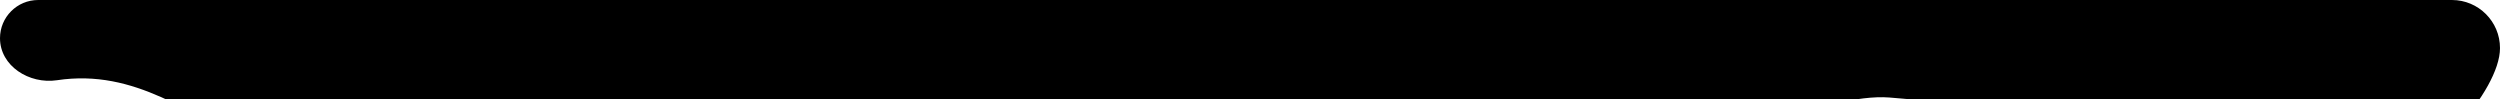
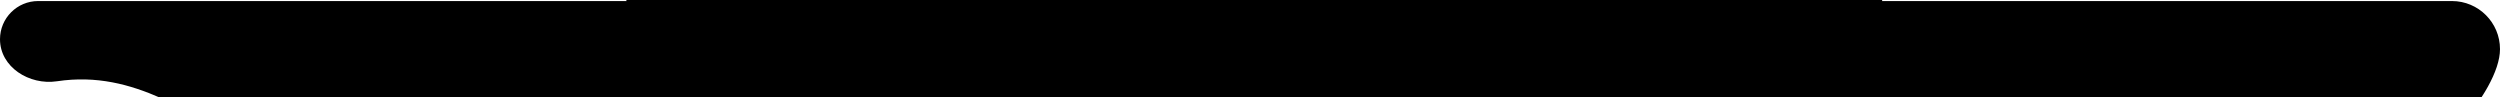
- <svg viewBox="0 0 5000 198" overflow="visible">
-   <g transform="matrix(1,0,0,0.182466,0,0)">
-     <g>
-       <g class="default" transform="matrix(1,0,0,5.48047,1660,0)">
-         <path d="M3243.85,0L-1583.65,0C-1625.82,0 -1660,34.184 -1660,76.353C-1660,132.153 -1601.3,168.757 -1546.12,160.459C-1387.57,136.619 -1279.32,233.014 -1157,283.5C-976.5,358 -811.924,345.025 -622,283.5C-302.5,180 15,258 149.5,267.5C284,277 389.5,234.5 550.5,223.5C772.5,208.332 977.5,279 1119.5,305C1245.7,328.108 1385,343.595 1481,332C1762.5,298 1994,185.5 2118.5,195C2249.29,204.98 2387.5,224.5 2584.5,293C2702,339.5 2881.5,410.5 3074,369.5C3086.16,366.909 3097.9,364.078 3109.23,361.116C3193.58,339.05 3340,183.338 3340,96.148C3340,43.047 3296.95,0 3243.85,0Z" style="fill-rule:nonzero;" />
-       </g>
-       <g class="home" transform="matrix(1,0,0,5.48047,1622.86,5.37601)">
-         <path d="M27.5,546C-2.1,467.6 -90.333,412.333 -131.5,402.5C-221,381.121 -349.7,338.2 -364.5,155C-383,-74 -235.5,-187 -160,-218.5C-84.5,-250 56,-245.5 199.5,-173C343,-100.5 499.5,-203 563,-231.5C626.5,-260 742.5,-374 1030.5,-285.5C1229.24,-224.43 1339.25,-331.789 1378.5,-360.5C1432.5,-400 1522,-443 1638.5,-345C1755,-247 1945,-369 2067.5,-218.5C2190,-68 2073,142.5 1985,175C1897,207.5 1787.5,265.5 1779,413.5C1770.5,561.5 1667.88,603.795 1610,625.5C1546,649.5 1469.5,684.5 1432.5,780C1395.5,875.5 1319,1007.5 1184,1058.5C1049,1109.5 902.5,1054.5 838.5,1012C777.124,971.242 722,911 620,878.5C518,846 375.5,889.5 213.5,830C51.5,770.5 64.5,644 27.5,546Z" style="fill-rule:nonzero;" />
-       </g>
+ <svg viewBox="0 0 5000 193" overflow="visible">
+   <g>
+     <g transform="matrix(1,0,0,1,1659.38,0.980334)">
+       <path class="default" d="M-18.159,5.455C-23.439,-24.811 -40.69,-67.738 -74.484,-105.65C-108.279,-143.561 -140.536,-190.642 -132.855,-273.074C-125.153,-355.738 -66.804,-452.787 43.281,-468.659C231.987,-495.866 346.913,-410.29 481.575,-402.61C616.238,-394.93 735.54,-475.315 938.302,-501.427C1141.06,-527.539 1255.42,-452.275 1386.5,-402.61C1517.58,-352.946 1553.5,-444 1666.5,-444C1799.84,-444 1854,-348 1838.5,-256C1828.5,-196.653 1782.5,-184.5 1749.5,-105.65C1718.91,-32.546 1774,59.5 1719.5,188.5C1656.26,338.186 1483.62,401.228 1327.5,405C1058.5,411.5 922.5,314.5 729,257.5C571.66,211.152 432,233 332.062,246.095C246.623,257.291 169.238,279.888 101.651,268.112C7.823,251.763 -10.184,185.795 -18.159,161.615C-34.035,113.487 -10.479,49.487 -18.159,5.455Z" />
+     </g>
+     <g transform="matrix(1,0,0,1,1659.38,2.09144)">
+       <path class="video" d="M71.5,249C-3,146.5 -111,115.5 -195,79.5C-407,-27.5 -380,-317.5 -292,-426.5C-188.795,-554.333 -48.533,-561.882 63.001,-532C223.5,-489 341.324,-501.403 472.5,-543.5C647,-599.5 807.5,-517.5 913.5,-480C1019.5,-442.5 1112,-504 1288.5,-501.5C1465,-499 1586.5,-426.5 1634,-373C1697.42,-301.574 1781.5,-113.5 1687.5,79.5C1593.5,272.5 1422.5,285 1324,269C1223.38,252.655 1109.94,199.522 959,370C777.5,575 567.843,597.438 419.5,546C258,490 135.237,336.691 71.5,249Z" />
+     </g>
+     <g transform="matrix(1,0,0,1,1652.72,0.980334)">
+       <path class="graphic" d="M27.5,546C-2.1,467.6 -90.333,412.333 -131.5,402.5C-221,381.121 -349.7,338.2 -364.5,155C-383,-74 -235.5,-187 -160,-218.5C-84.5,-250 56,-245.5 199.5,-173C343,-100.5 499.5,-203 563,-231.5C626.5,-260 742.5,-374 1030.5,-285.5C1229.24,-224.43 1339.25,-331.789 1378.5,-360.5C1432.5,-400 1522,-443 1638.5,-345C1755,-247 1945,-369 2067.5,-218.5C2190,-68 2073,142.5 1985,175C1897,207.5 1787.5,265.5 1779,413.5C1770.5,561.5 1667.88,603.795 1610,625.5C1546,649.5 1469.5,684.5 1432.5,780C1395.5,875.5 1319,1007.5 1184,1058.5C1049,1109.5 902.5,1054.5 838.5,1012C777.124,971.242 722,911 620,878.5C518,846 375.5,889.5 213.5,830C51.5,770.5 64.5,644 27.5,546Z" />
+     </g>
+     <g transform="matrix(1,0,0,1,1660,2.09144)">
+       <path class="image" d="M3243.85,0L-1583.65,0C-1625.82,0 -1660,34.184 -1660,76.353C-1660,132.153 -1601.3,168.757 -1546.12,160.459C-1387.57,136.619 -1279.32,233.014 -1157,283.5C-976.5,358 -811.924,345.025 -622,283.5C-302.5,180 15,258 149.5,267.5C284,277 389.5,234.5 550.5,223.5C772.5,208.332 977.5,279 1119.5,305C1245.7,328.108 1385,343.595 1481,332C1762.5,298 1994,185.5 2118.5,195C2249.29,204.98 2387.5,224.5 2584.5,293C2702,339.5 2881.5,410.5 3074,369.5C3086.16,366.909 3097.9,364.078 3109.23,361.116C3193.58,339.05 3340,183.338 3340,96.148C3340,43.047 3296.95,0 3243.85,0Z" />
+     </g>
+     <g transform="matrix(1,0,0,1,1658.27,3.20256)">
+       <path class="image_blob" d="M114.025,621.554C34.388,556.811 -72.292,569.731 -111.684,582.154C-148.948,589.459 -237.847,600.789 -285.758,524.12C-333.668,447.45 -296.126,379.446 -273.514,329.251C-244.57,265 -254.57,192.417 -319.295,135.98C-356.747,103.324 -426.827,3.406 -414.583,-87.64C-394.43,-237.499 -273.514,-330.427 -111.684,-293.157C40.06,-258.209 113.191,-377.548 168.323,-421.472C276.93,-508 427.57,-537.541 676.17,-409.226C989.891,-247.299 1281.43,-421.472 1378.85,-448.626C1548.82,-496.001 1814.3,-477.377 1831.33,-201.579C1840.81,-48.24 1735.52,72.089 1642.36,192.417C1549.2,312.746 1606.93,427.713 1622.5,490.5C1655.51,623.607 1528.48,737.808 1370,720C1217.82,702.901 1178,762 1102.5,836.5C1039.85,898.319 946,974 770.43,990.5C556.105,1010.64 420,943 346.655,880.846C282.182,826.21 213.571,702.483 114.025,621.554Z" />
    </g>
  </g>
</svg>
